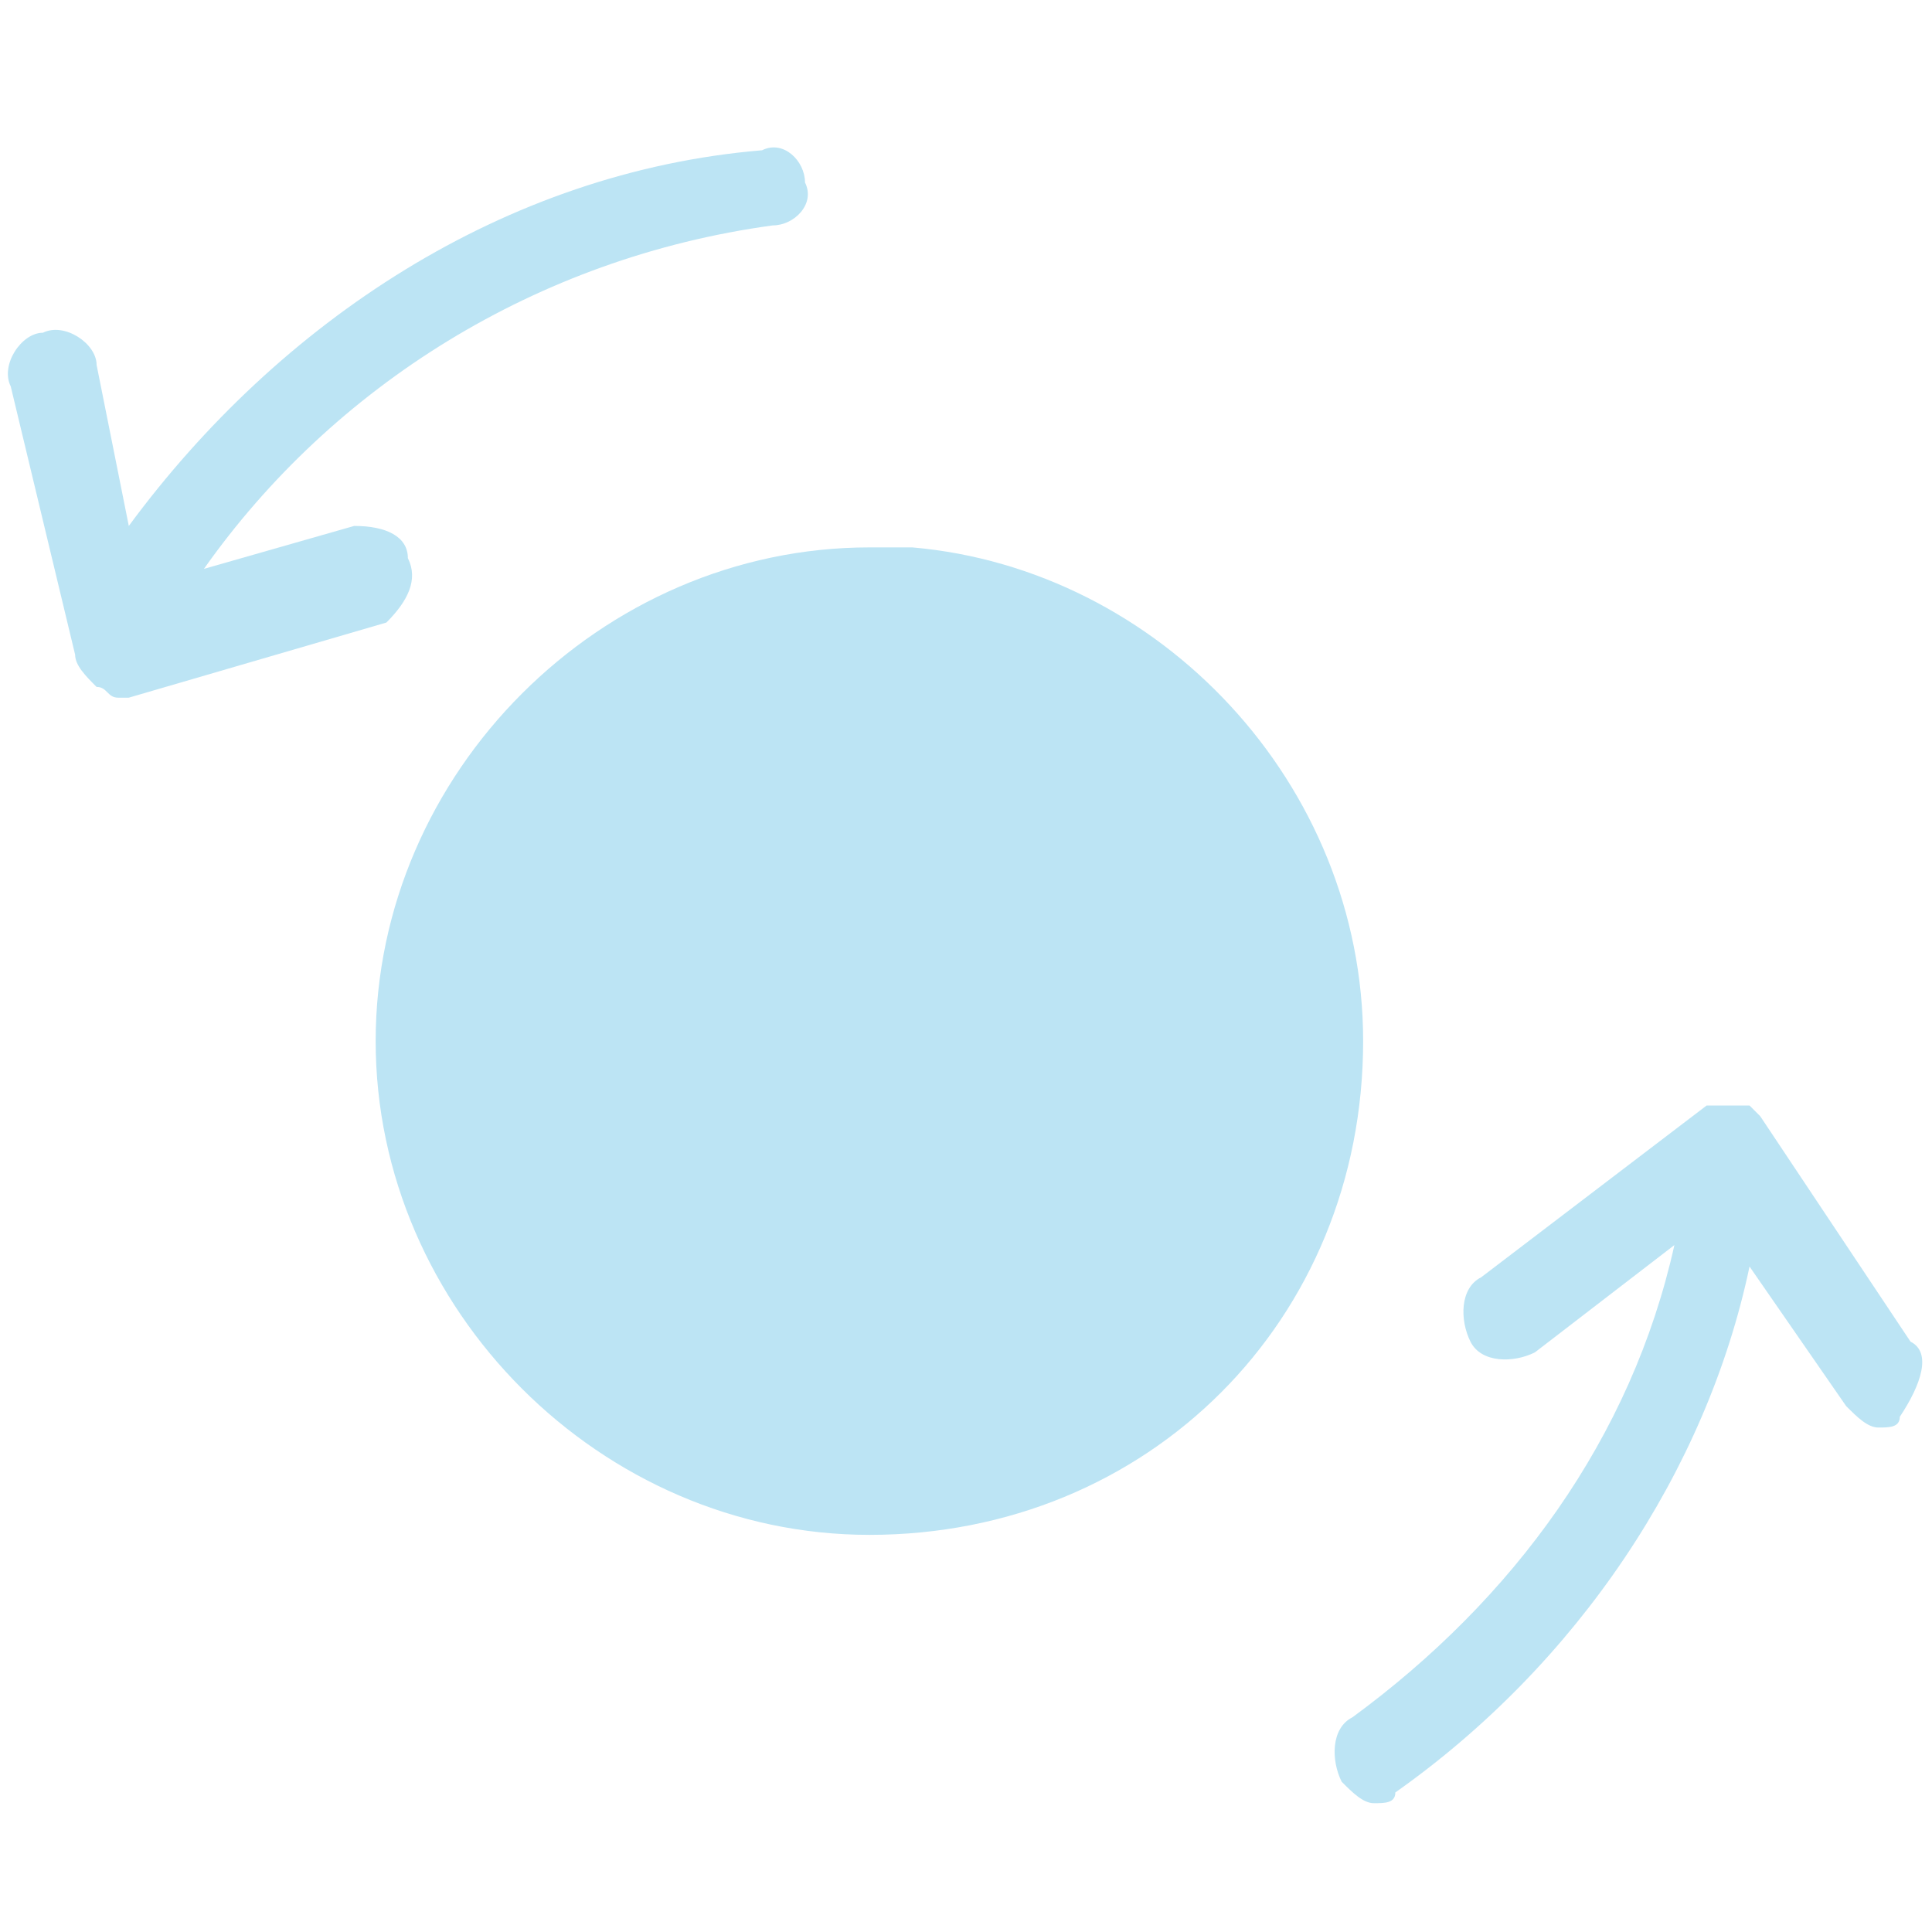
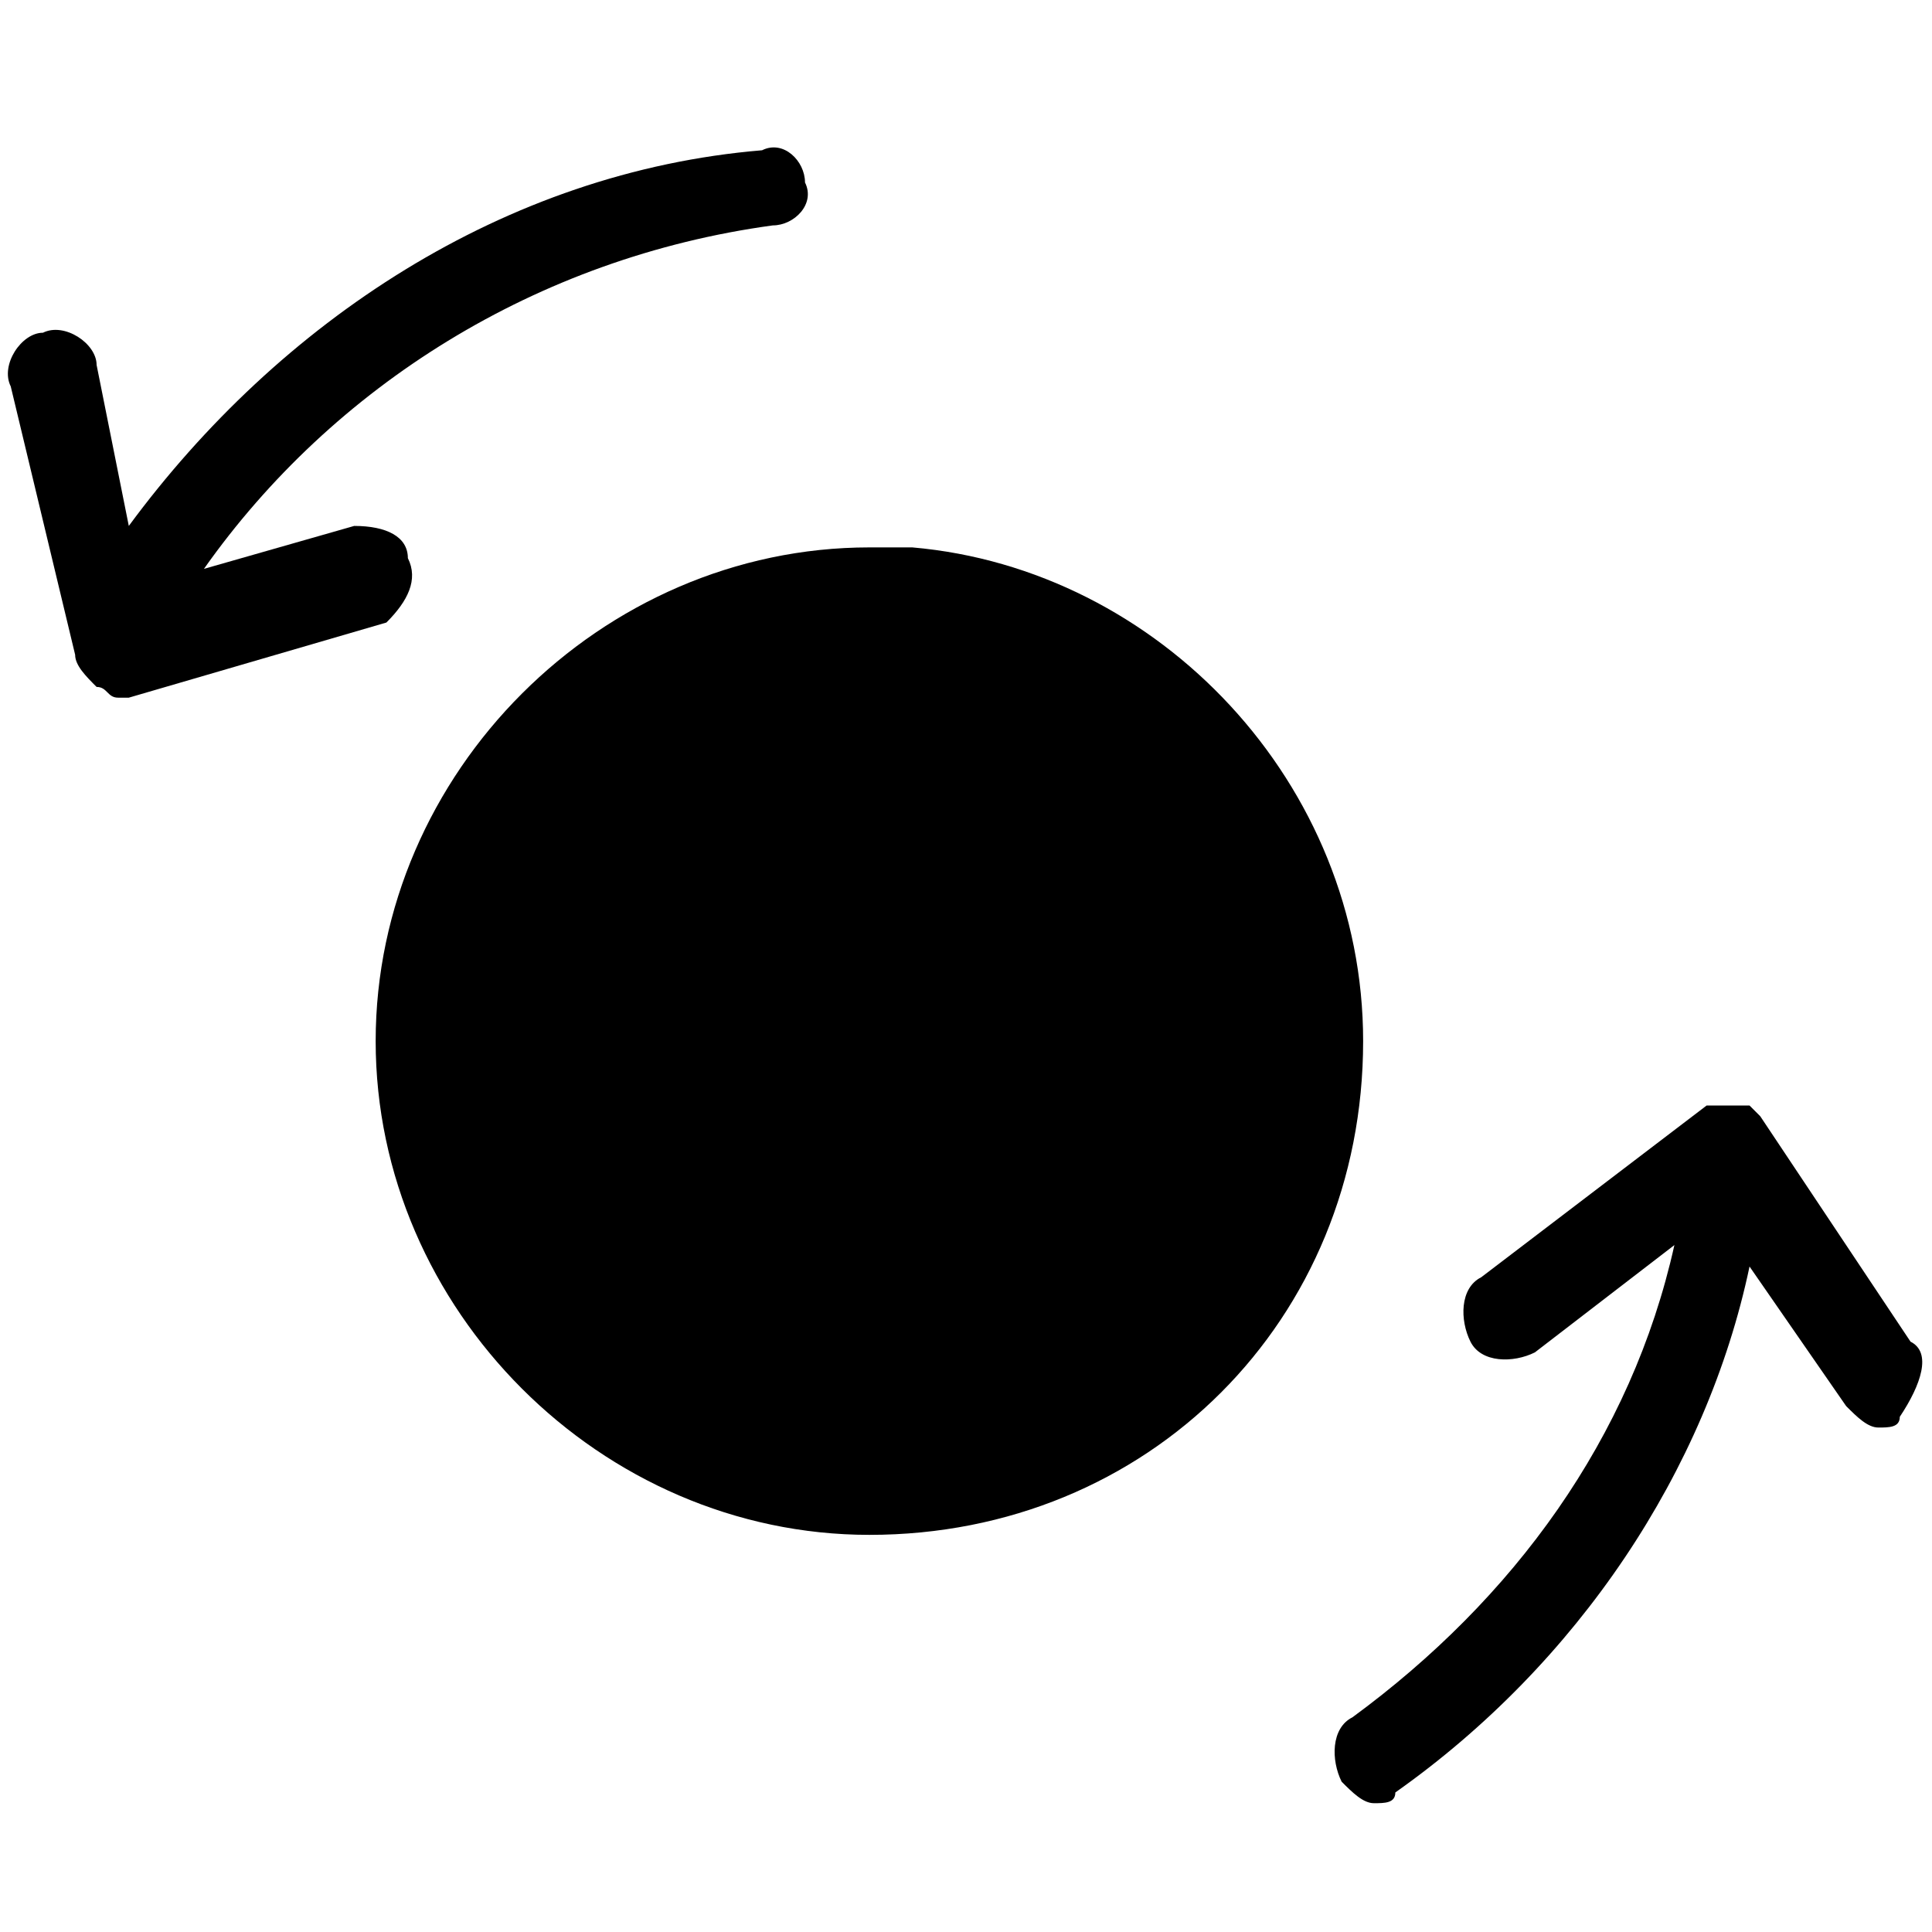
<svg xmlns="http://www.w3.org/2000/svg" version="1.1" id="Calque_1" x="0px" y="0px" width="18px" height="18px" viewBox="0 0 18 18" style="enable-background:new 0 0 18 18;" xml:space="preserve">
  <style type="text/css">
	.st0{
- 		fill:#bce4f4;
+ 		fill:#000000;
	}
</style>
  <g>
    <path class="st0" d="M12.7,9.7c0-2.4-1.9-4.4-4.2-4.6c-0.1,0-0.3,0-0.4,0c-2.5,0-4.6,2.1-4.6,4.6c0,2.5,2.1,4.6,4.6,4.6   C10.7,14.3,12.7,12.3,12.7,9.7C12.7,9.7,12.7,9.7,12.7,9.7z" />
    <path class="st0" d="M17.8,12.5l-1.4-2.1c0,0,0,0,0,0c0,0,0,0,0,0c0,0,0,0-0.1-0.1c0,0,0,0,0,0c0,0-0.1,0-0.1,0c0,0,0,0,0,0   c0,0,0,0,0,0c0,0,0,0,0,0c0,0-0.1,0-0.1,0c0,0,0,0-0.1,0c0,0,0,0-0.1,0l-2.1,1.6c-0.2,0.1-0.2,0.4-0.1,0.6c0.1,0.2,0.4,0.2,0.6,0.1   l1.3-1c-0.4,1.8-1.5,3.3-3,4.4c-0.2,0.1-0.2,0.4-0.1,0.6c0.1,0.1,0.2,0.2,0.3,0.2c0.1,0,0.2,0,0.2-0.1c1.7-1.2,2.9-3,3.3-4.9   l0.9,1.3c0.1,0.1,0.2,0.2,0.3,0.2c0.1,0,0.2,0,0.2-0.1C17.9,12.9,18,12.6,17.8,12.5z" />
    <path class="st0" d="M3.8,5.2C3.8,5,3.6,4.9,3.3,4.9L1.9,5.3c1.2-1.7,3.1-2.9,5.3-3.2c0.2,0,0.4-0.2,0.3-0.4c0-0.2-0.2-0.4-0.4-0.3   C4.7,1.6,2.6,3,1.2,4.9L0.9,3.4c0-0.2-0.3-0.4-0.5-0.3c-0.2,0-0.4,0.3-0.3,0.5l0.6,2.5c0,0.1,0.1,0.2,0.2,0.3   c0.1,0,0.1,0.1,0.2,0.1c0,0,0.1,0,0.1,0l2.4-0.7C3.8,5.6,3.9,5.4,3.8,5.2z" />
  </g>
</svg>
